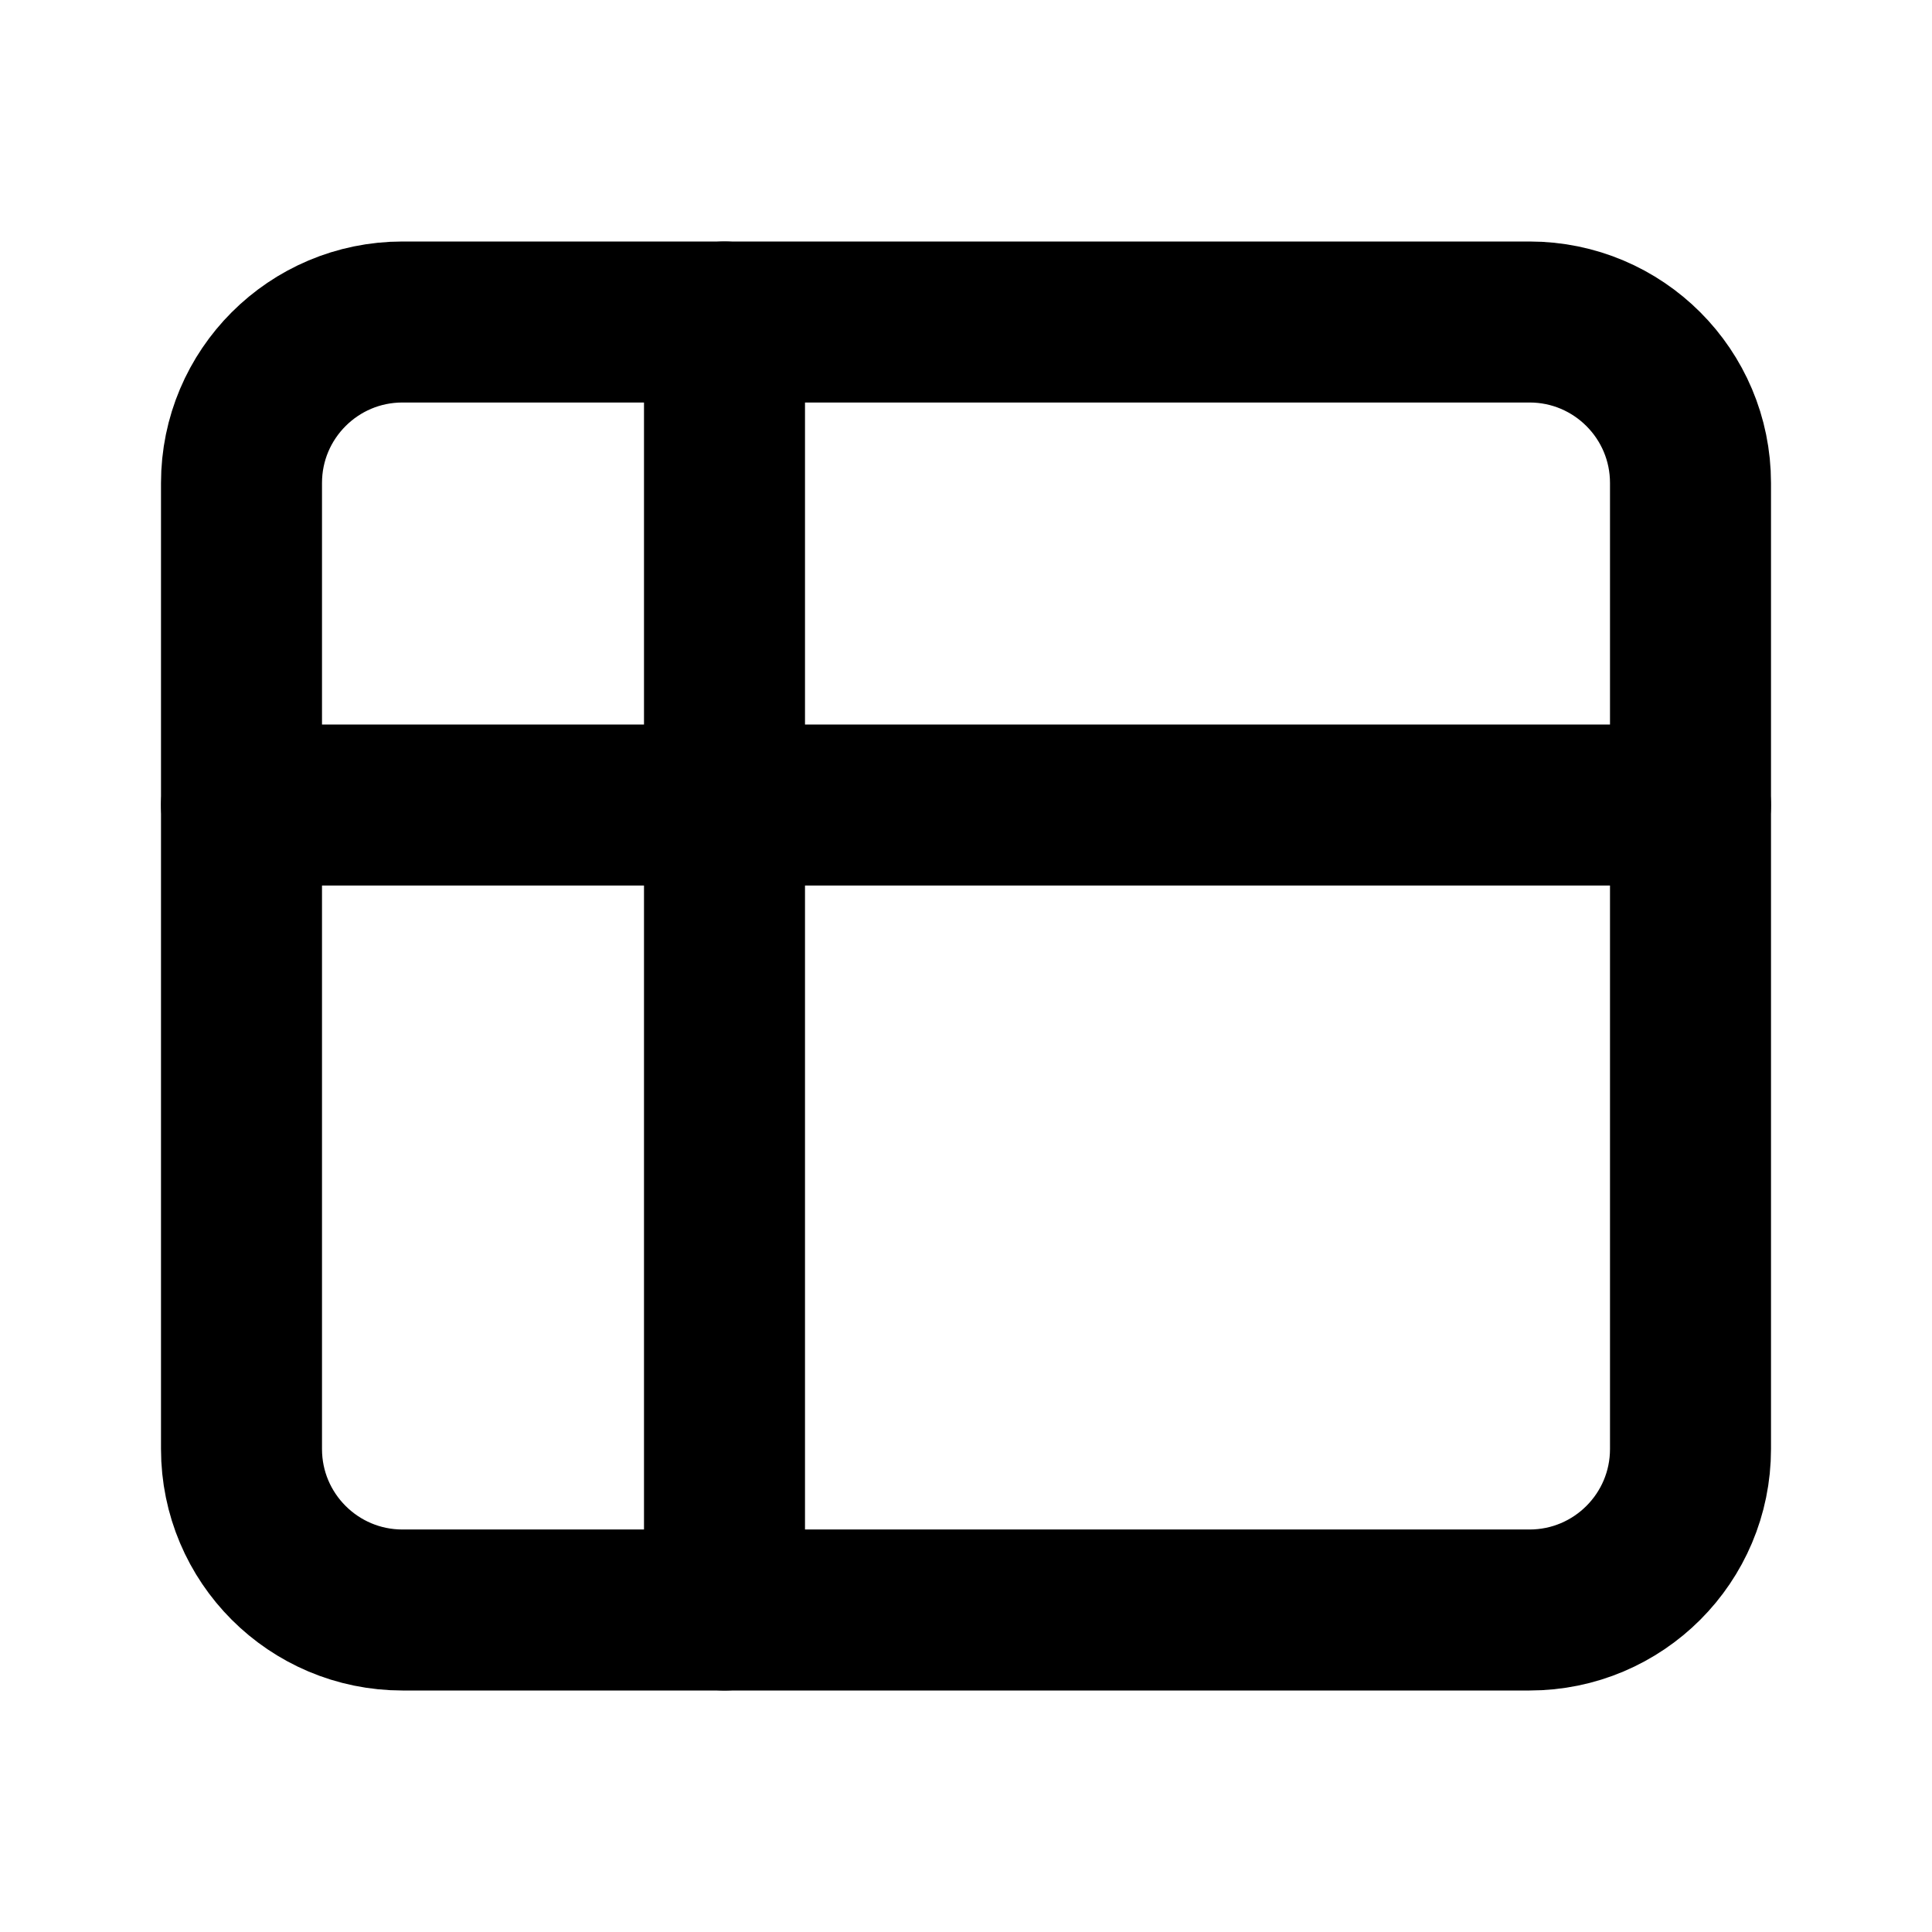
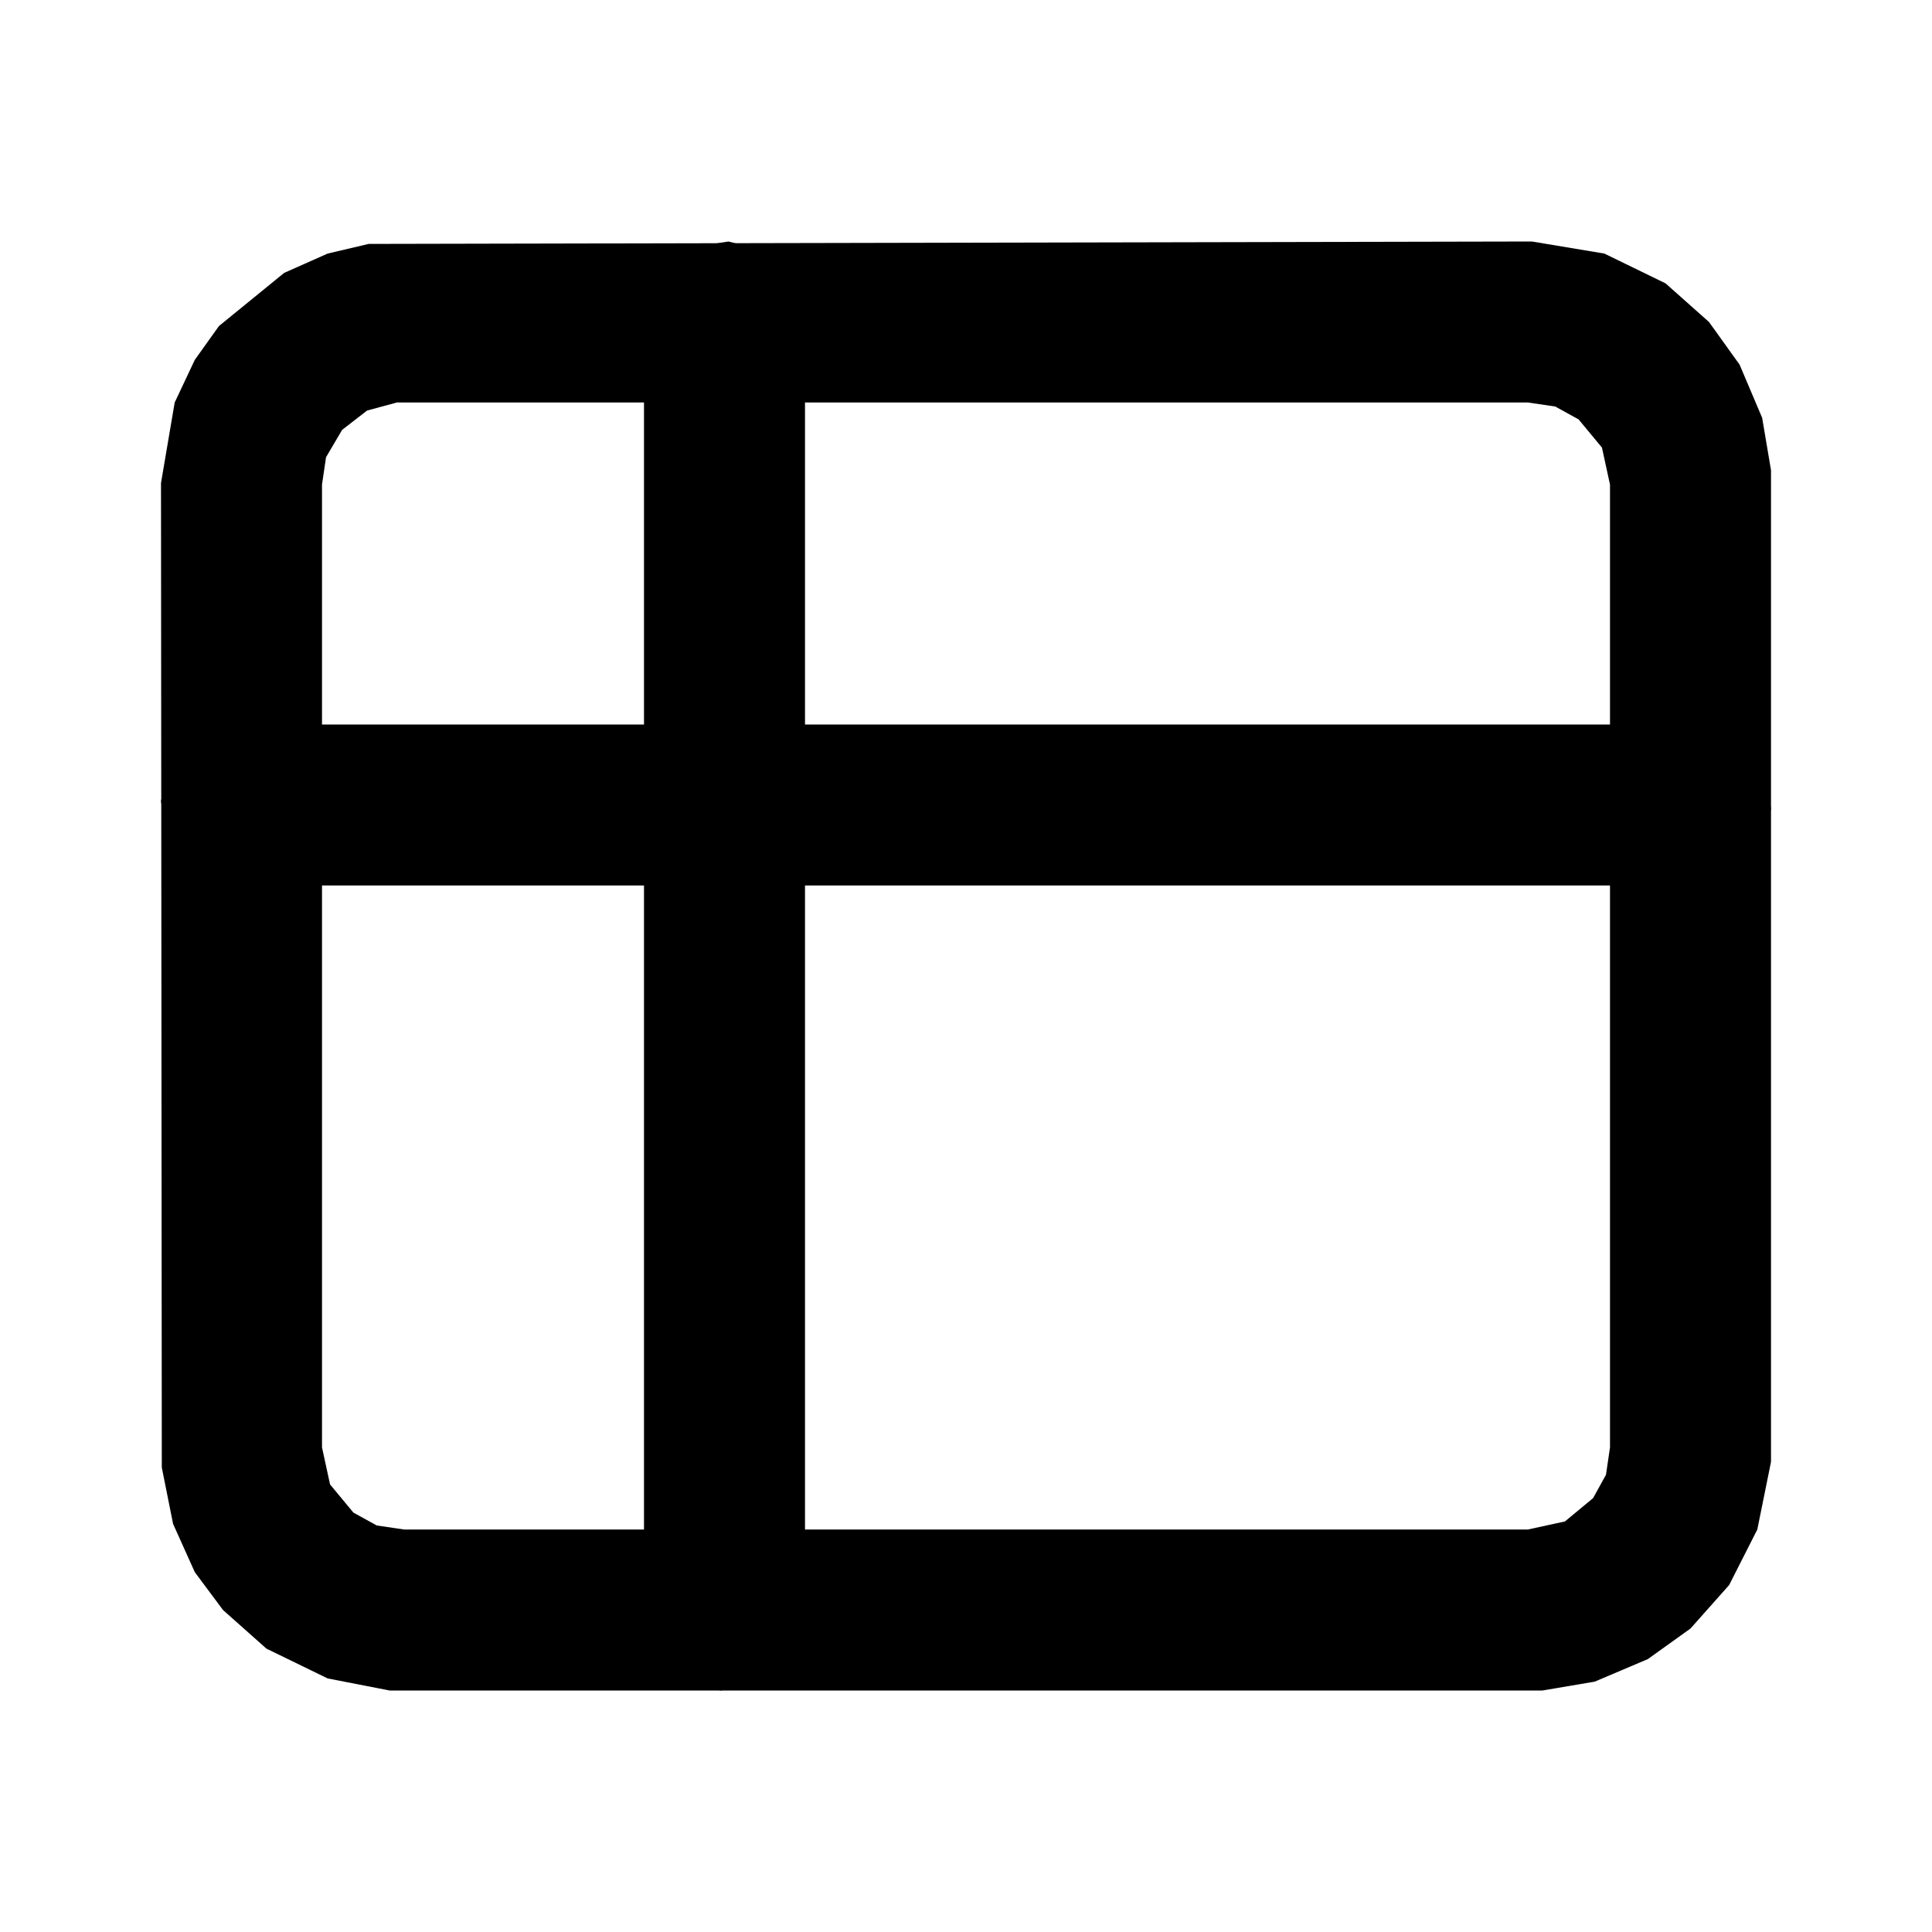
- <svg xmlns="http://www.w3.org/2000/svg" viewBox="0 0 24 24" fill="none" stroke="currentColor" stroke-width="2" stroke-linecap="round" stroke-linejoin="round">
-   <rect x="3" y="4" width="18" height="16" rx="2" />
-   <path d="M3 10h18" />
-   <path d="M9 4v16" />
+ <svg xmlns="http://www.w3.org/2000/svg" viewBox="0 0 24 24" fill="currentColor">
+   <path fill-rule="evenodd" d="M2 6L2.01 18.23L2.15 18.93L2.42 19.53L2.77 20L3.31 20.48L4.07 20.85L4.84 21L19.16 21L19.81 20.89L20.47 20.61L21 20.23L21.48 19.69L21.83 19L22 18.16L22 5.84L21.89 5.19L21.61 4.53L21.23 4L20.69 3.52L19.93 3.15L19.03 3L4.58 3.03L4.07 3.15L3.53 3.39L2.72 4.05L2.42 4.47L2.17 5ZM4 6.02L4.05 5.68L4.25 5.34L4.56 5.1L4.93 5L18.98 5L19.32 5.05L19.61 5.21L19.9 5.56L20 6.02L20 17.98L19.95 18.32L19.79 18.61L19.44 18.9L18.98 19L5.02 19L4.68 18.95L4.39 18.79L4.1 18.44L4 17.98Z" />
+   <path fill-rule="evenodd" d="M21 11L21.38 10.92L21.67 10.74L21.9 10.43L22 10.05L21.94 9.66L21.74 9.33L21.43 9.1L21.05 9L2.95 9L2.57 9.1L2.29 9.29L2.08 9.62L2 9.95L2.06 10.34L2.26 10.67L2.57 10.9L2.95 11Z" />
+   <path fill-rule="evenodd" d="M8 20L8.06 20.34L8.26 20.67L8.57 20.9L8.95 21L9.34 20.94L9.67 20.74L9.9 20.43L10 20.05L10 3.95L9.9 3.57L9.71 3.29L9.43 3.1L9.05 3L8.66 3.06L8.33 3.26L8.1 3.57L8 3.95Z" />
</svg>
